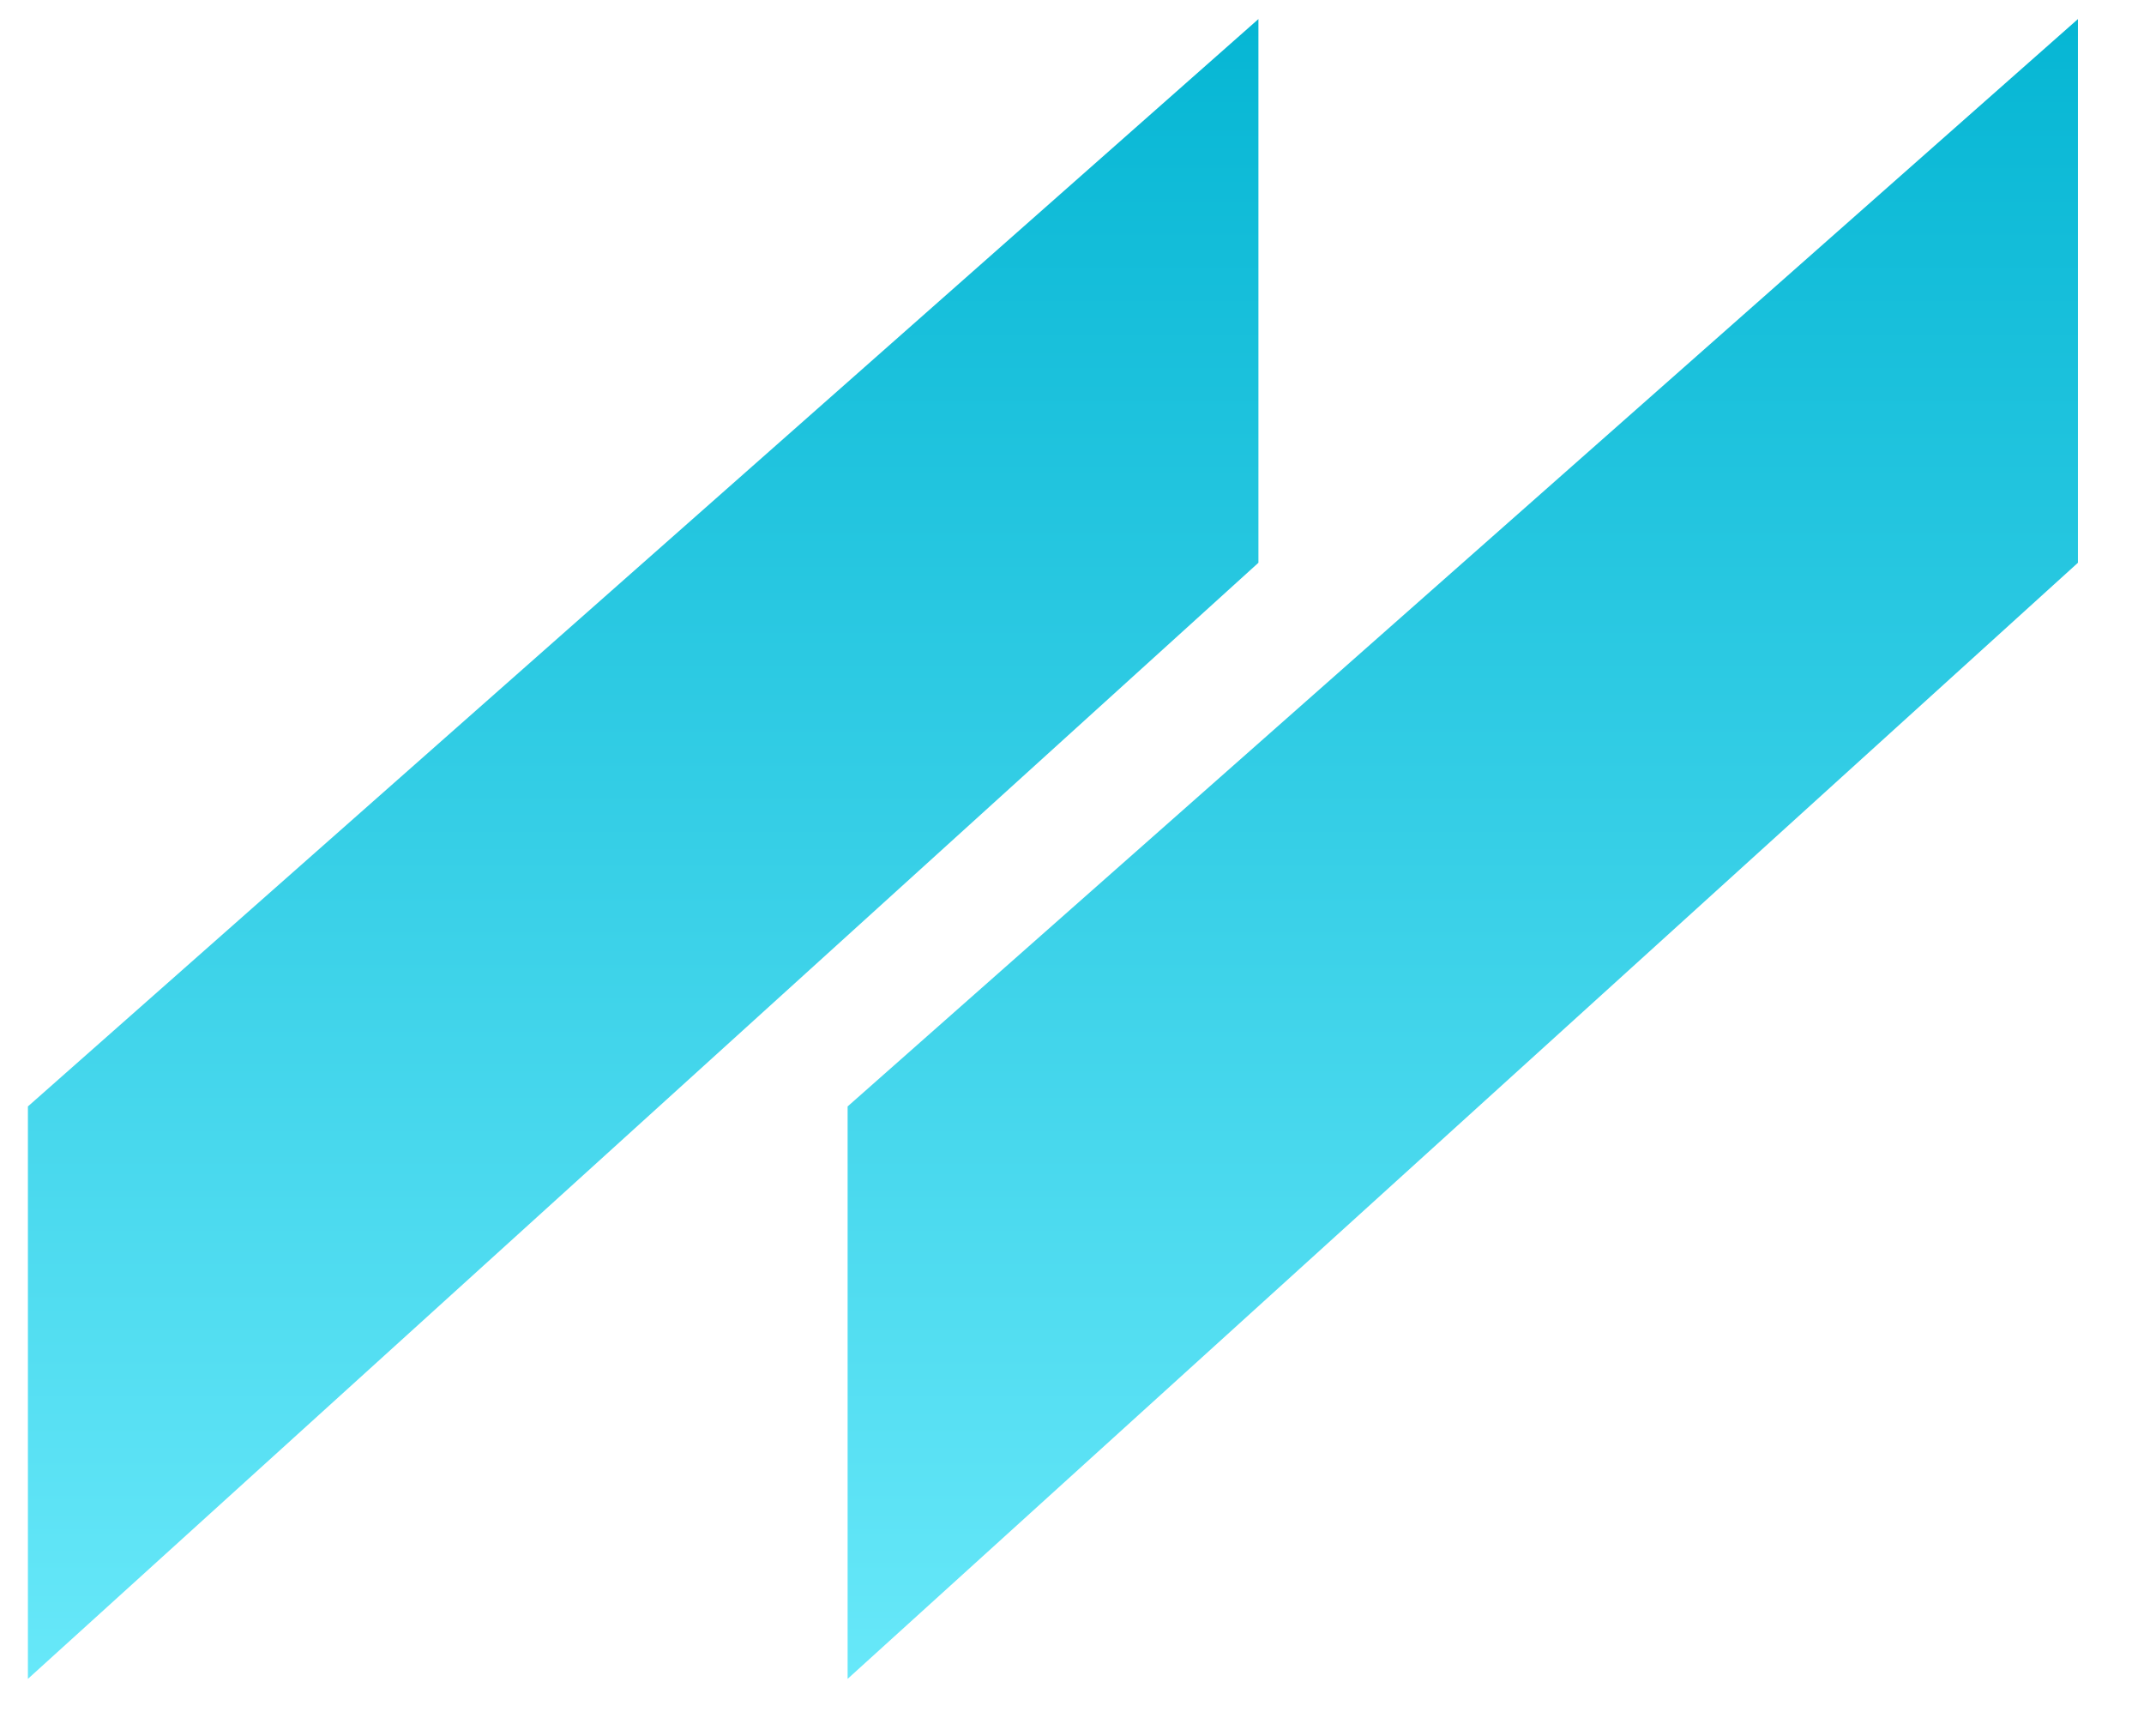
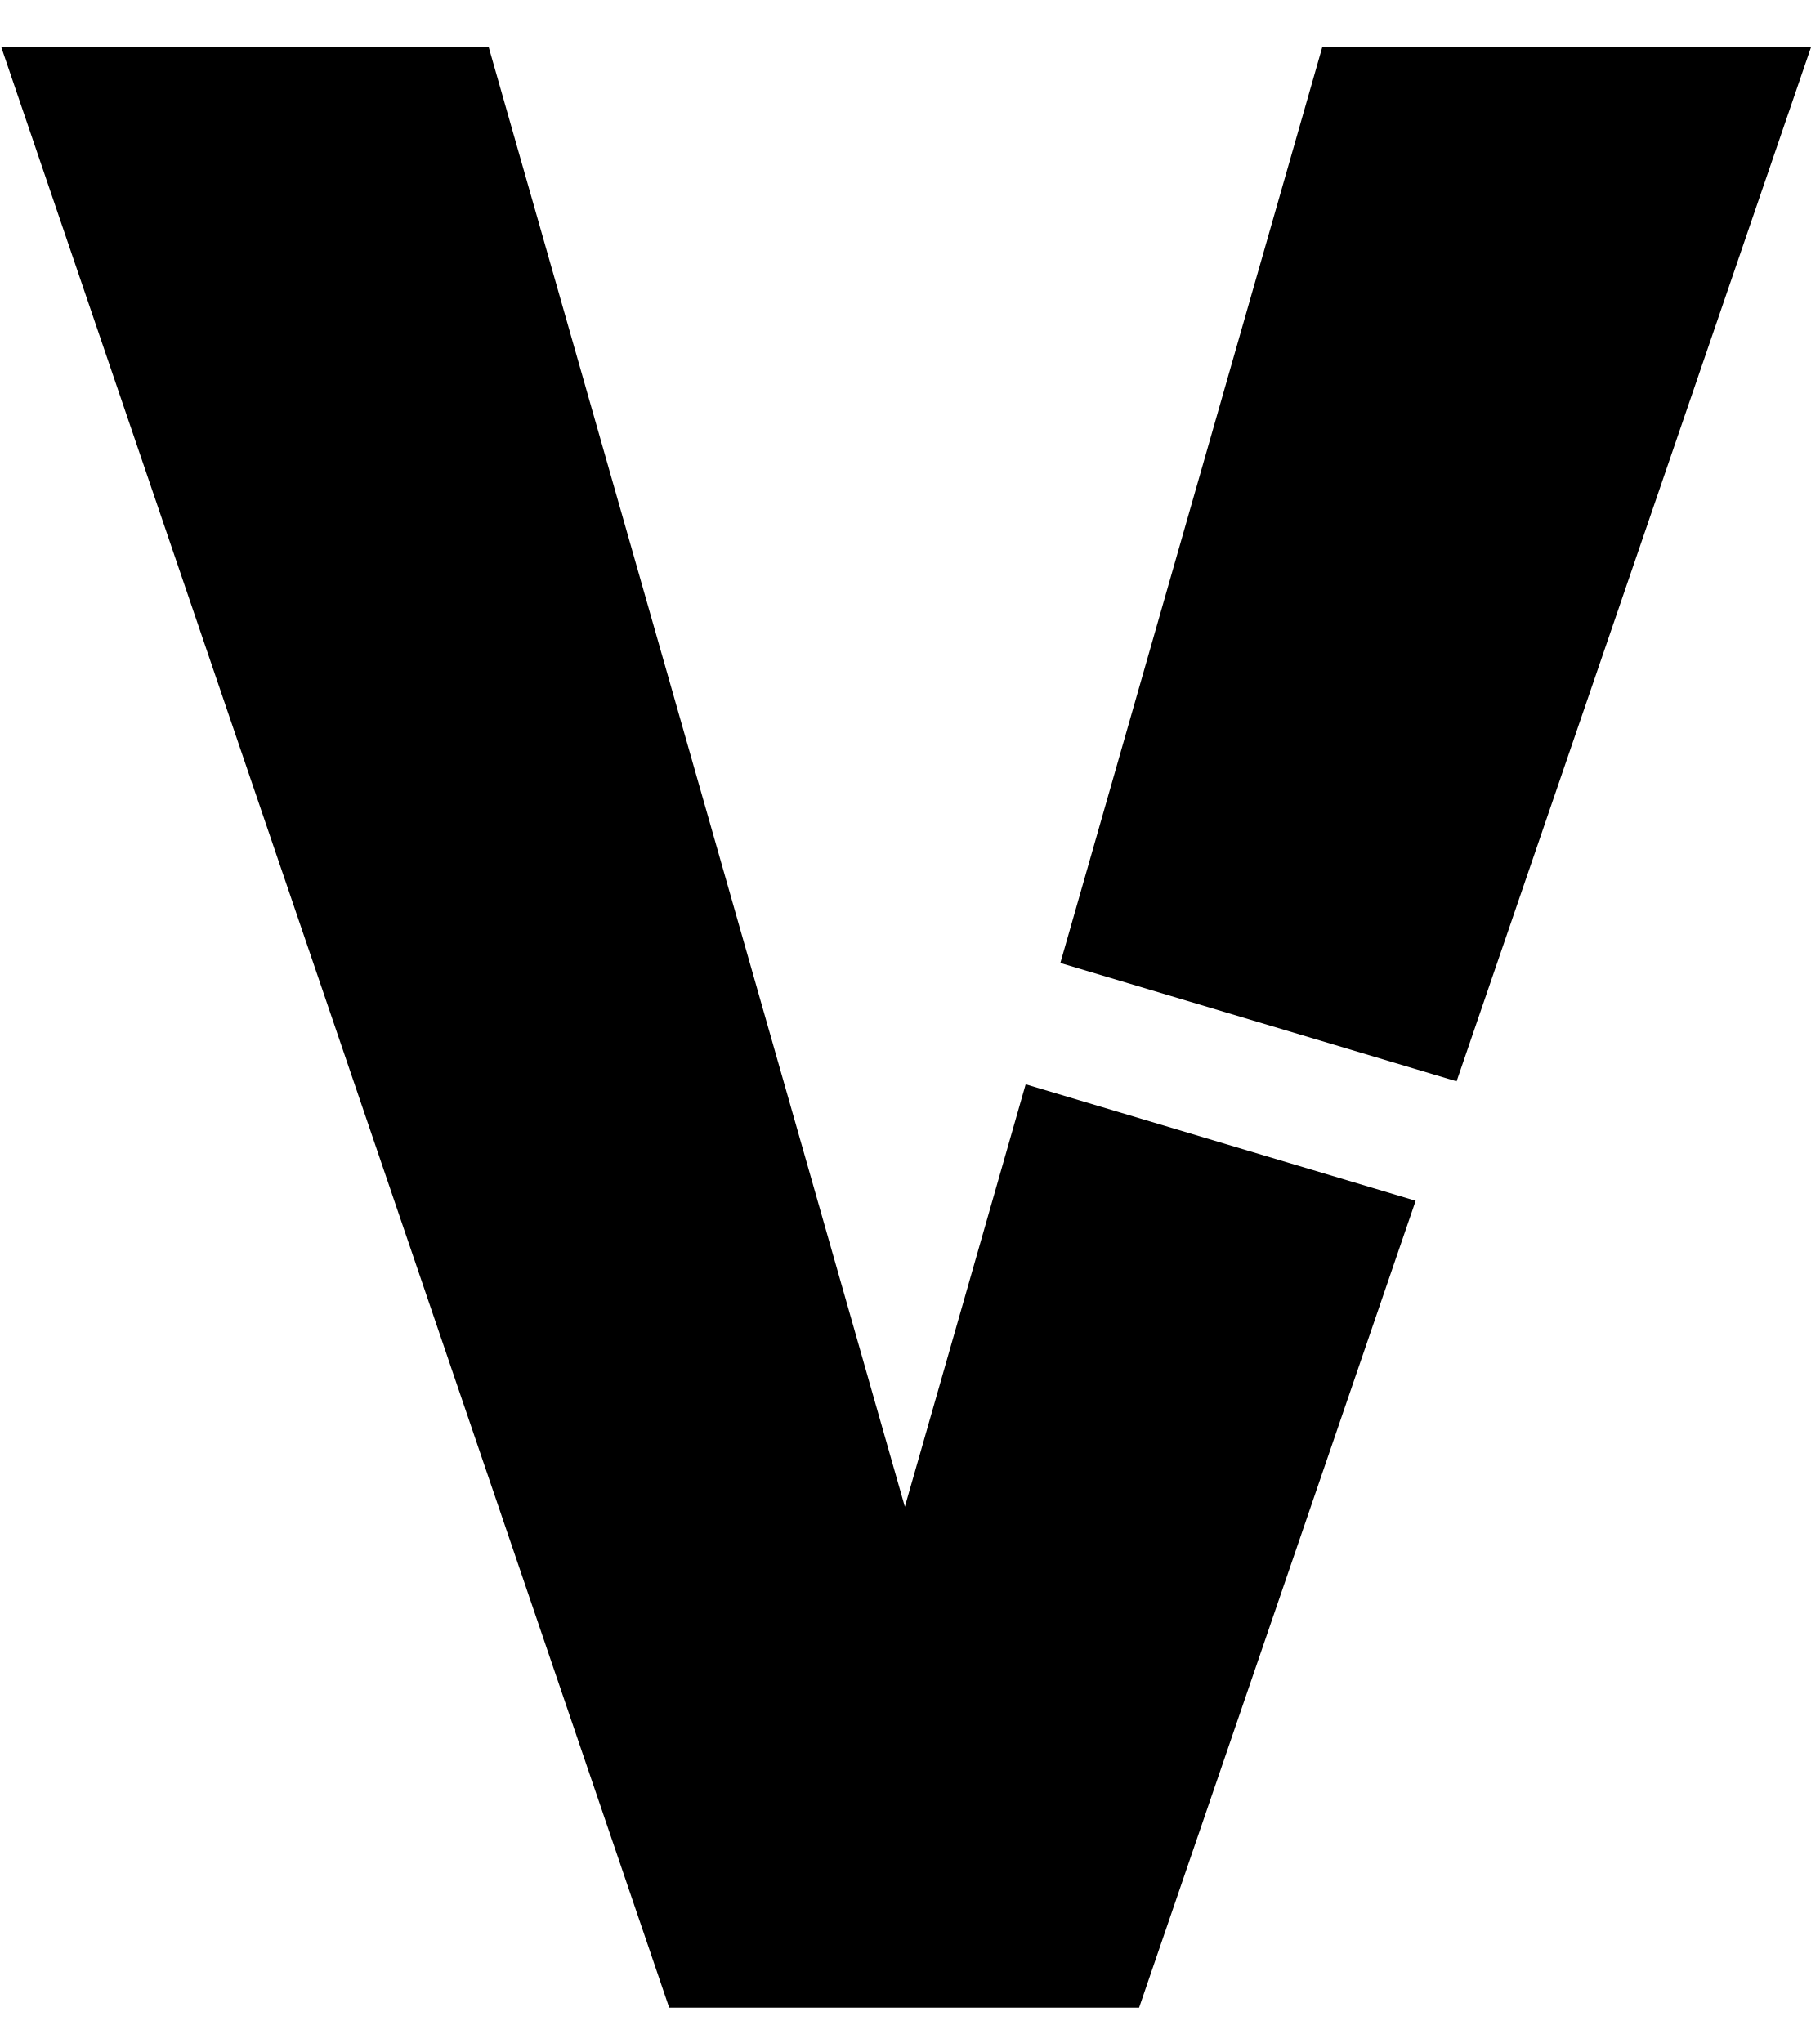
- <svg xmlns="http://www.w3.org/2000/svg" xmlns:xlink="http://www.w3.org/1999/xlink" version="1.1" preserveAspectRatio="xMidYMid meet" viewBox="344.564 330.278 111.737 91.218" width="53.87" height="43.61">
-   <defs>
-     <path d="M453.3 331.28L453.3 359.85L388.64 418.5L388.64 388.42L453.3 331.28Z" id="aFZf6T5ED" />
-     <linearGradient id="gradientb2ThqnP5Op" gradientUnits="userSpaceOnUse" x1="420.97" y1="331.28" x2="420.97" y2="418.5">
-       <stop style="stop-color: #06b6d4;stop-opacity: 1" offset="0%" />
-       <stop style="stop-color: #67e8f9;stop-opacity: 1" offset="100%" />
-     </linearGradient>
-     <path d="M410.23 331.28L410.23 359.85L345.56 418.5L345.56 388.42L410.23 331.28Z" id="a9fehgwfM" />
-     <linearGradient id="gradientk1wNV9Ostb" gradientUnits="userSpaceOnUse" x1="377.89" y1="331.28" x2="377.89" y2="418.5">
-       <stop style="stop-color: #06b6d4;stop-opacity: 1" offset="0%" />
-       <stop style="stop-color: #67e8f9;stop-opacity: 1" offset="100%" />
-     </linearGradient>
-   </defs>
-   <g>
-     <g>
-       <use xlink:href="#aFZf6T5ED" opacity="1" fill="url(#gradientb2ThqnP5Op)" />
-     </g>
-     <g>
-       <use xlink:href="#a9fehgwfM" opacity="1" fill="url(#gradientk1wNV9Ostb)" />
-     </g>
-   </g>
+ <svg xmlns="http://www.w3.org/2000/svg" width="65" height="73" viewBox="0 0 95 103" fill="none">
+   <path fill-rule="evenodd" clip-rule="evenodd" d="M42.82 103H34.945L0.07 0.625H25.523L47.252 76.841L53.561 54.779L73.926 60.862L59.484 103H51.82H42.82ZM76.064 54.624L94.57 0.625H69.047L55.372 48.444L76.064 54.624Z" fill="black" />
</svg>
